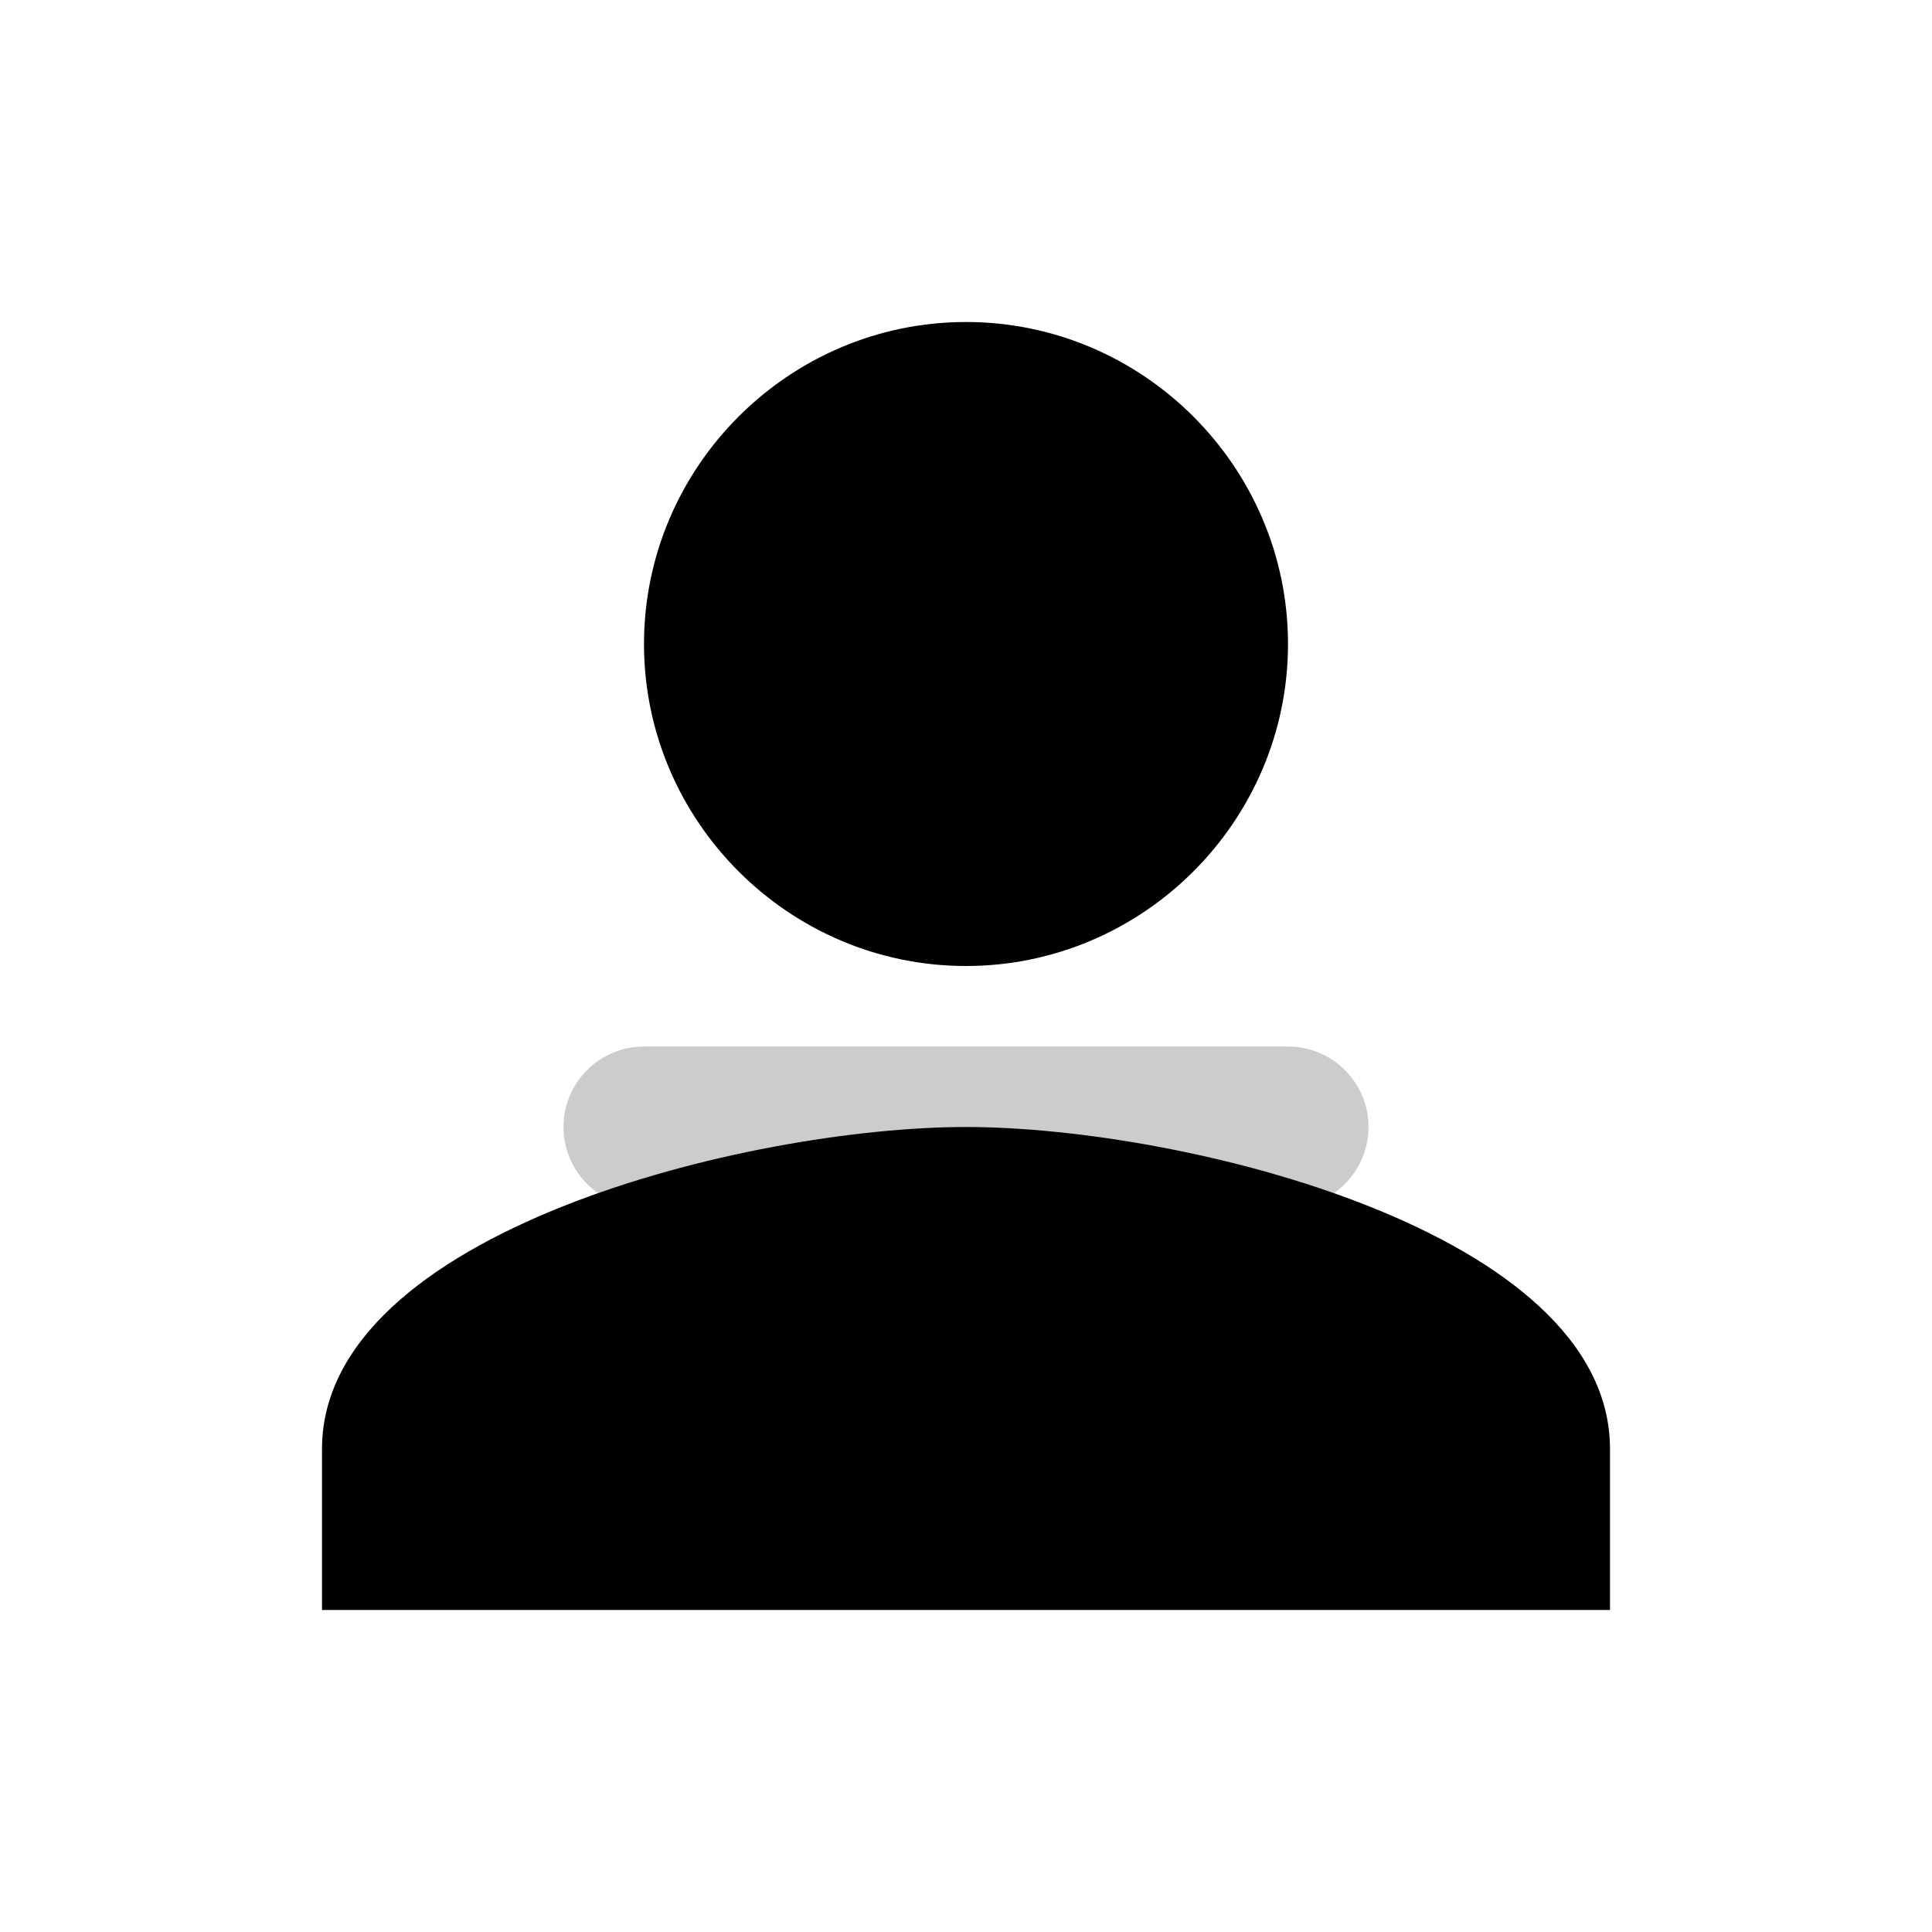
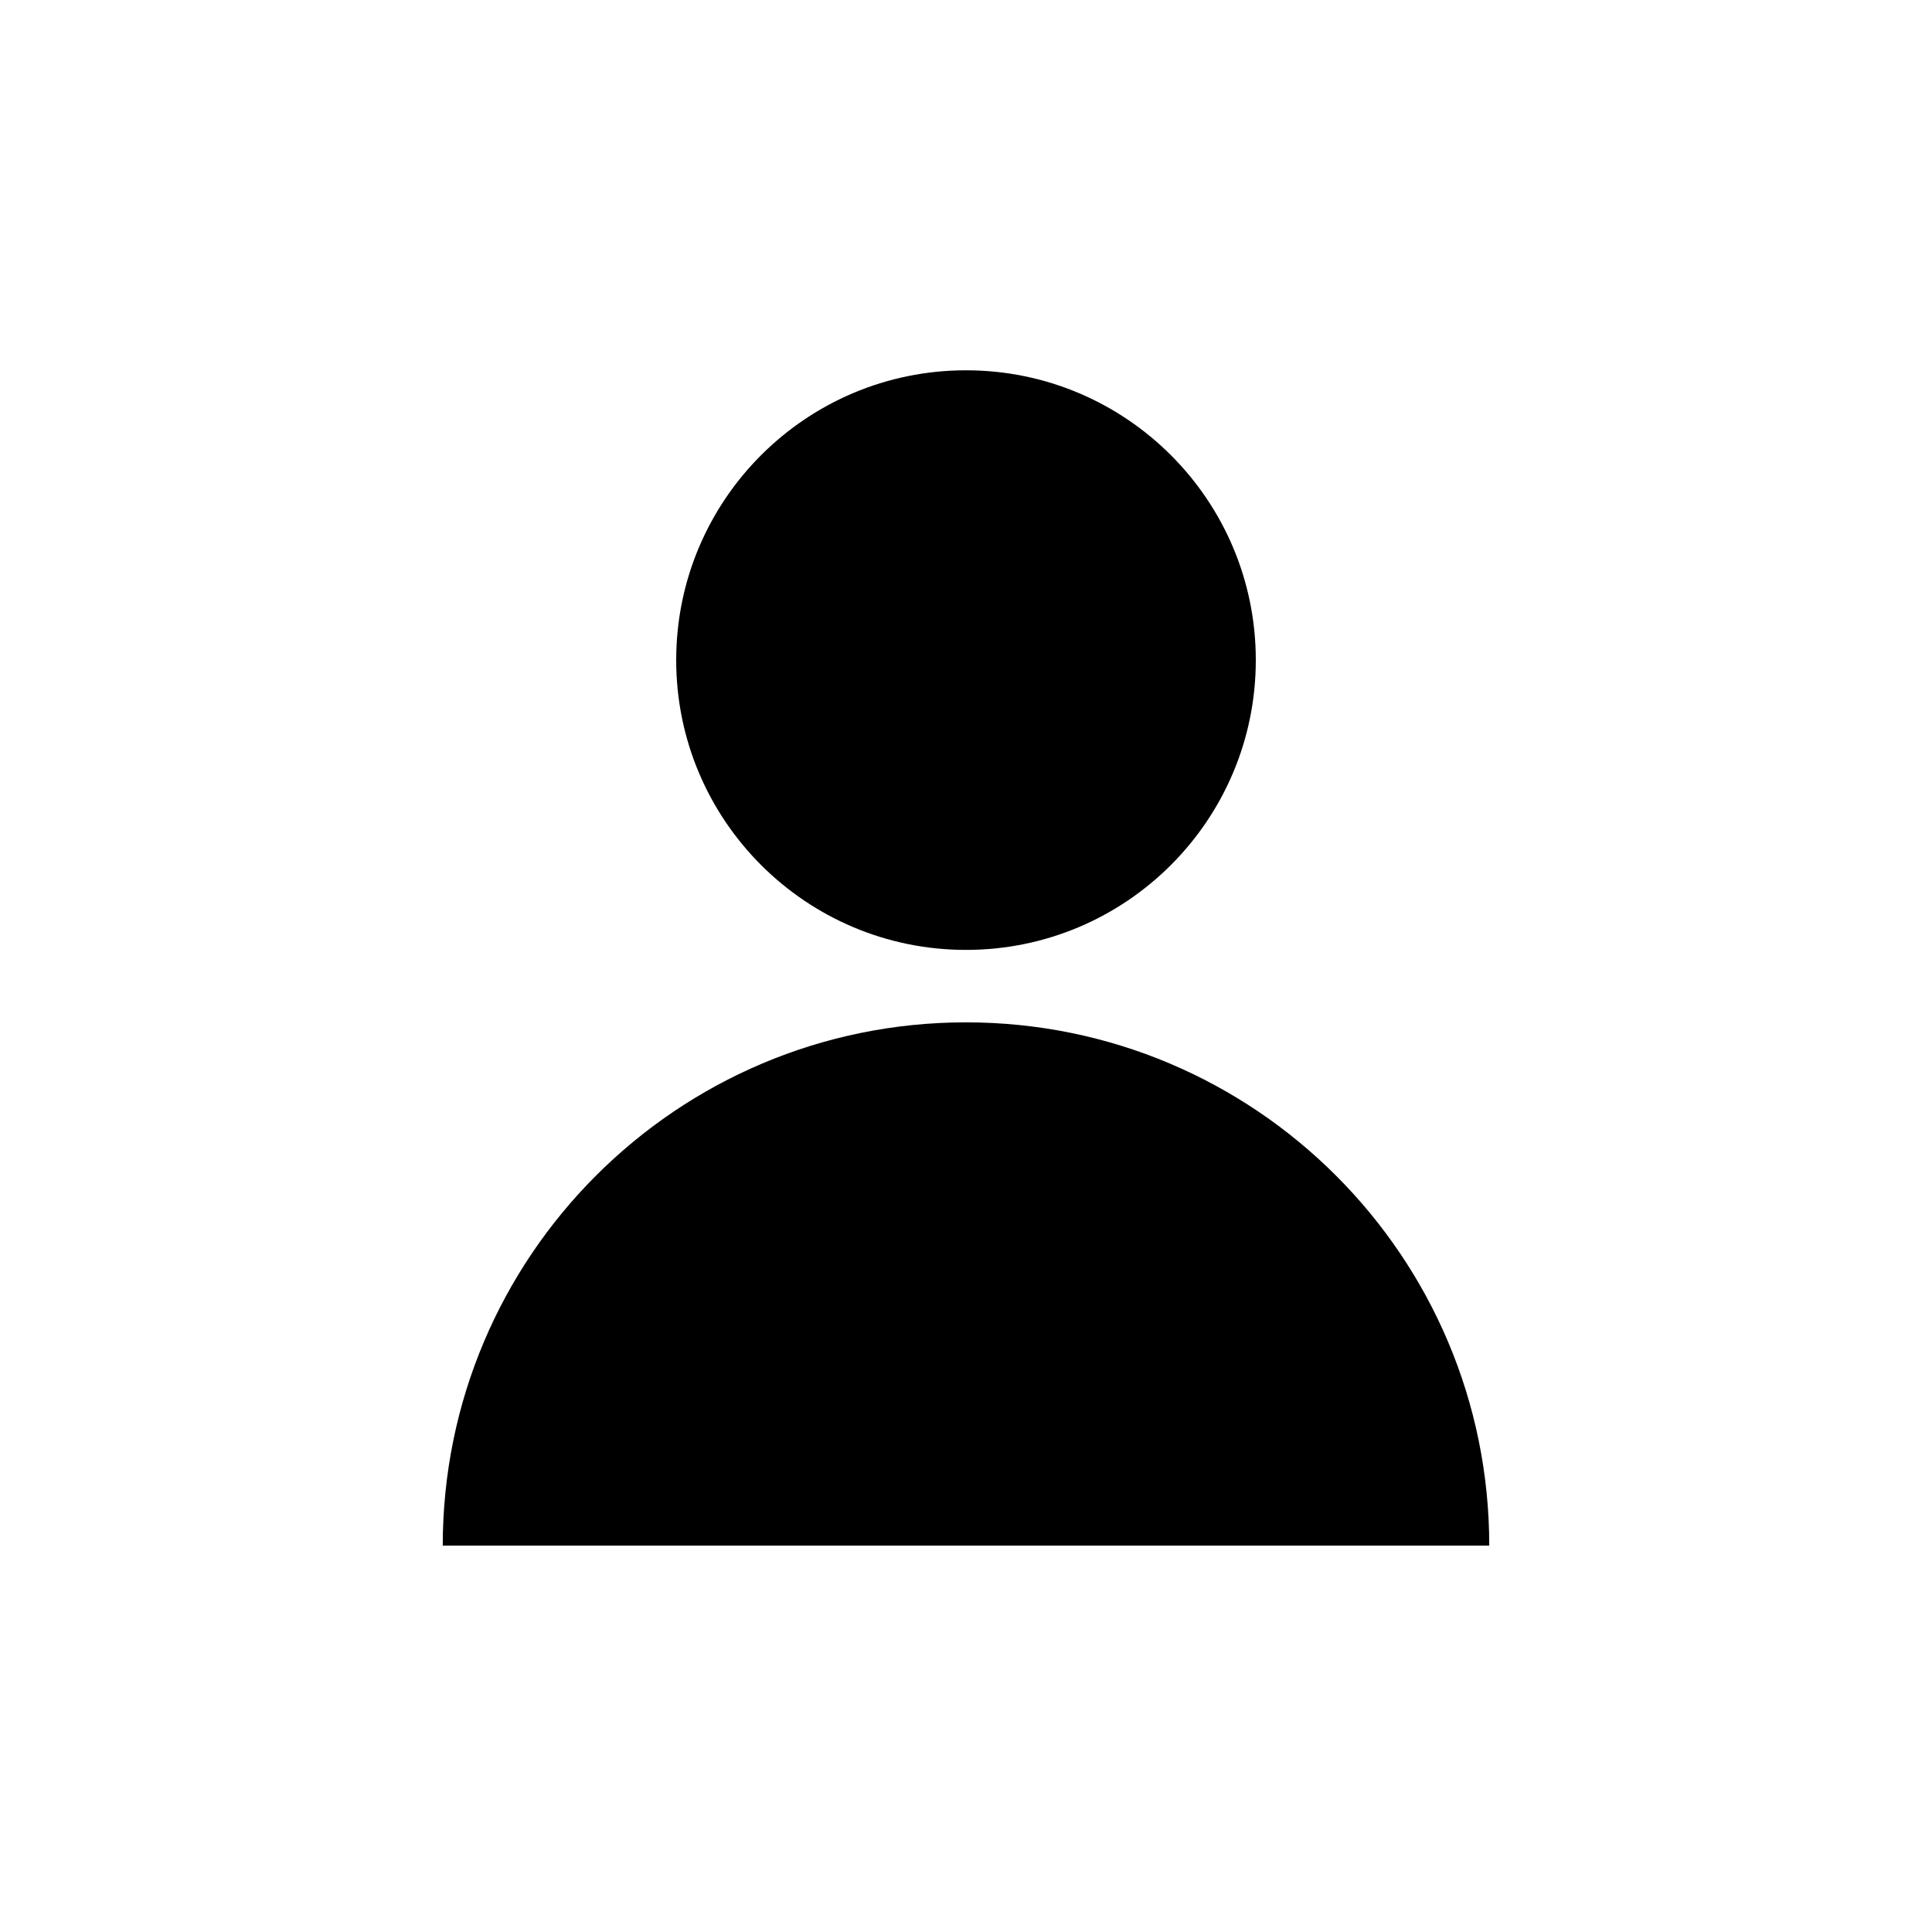
- <svg xmlns="http://www.w3.org/2000/svg" width="24" height="24" viewBox="0 0 24 24">
-   <path d="M12 12c2.2 0 4-1.8 4-4s-1.8-4-4-4-4 1.8-4 4 1.8 4 4 4zm0 2c-2.7 0-8 1.3-8 4v2h16v-2c0-2.7-5.3-4-8-4z" fill="currentColor" />
-   <path d="M8 14h8" stroke="currentColor" stroke-opacity="0.2" stroke-width="2" stroke-linecap="round" />
+ <svg xmlns="http://www.w3.org/2000/svg" width="24" height="24" viewBox="0 0 24 24" fill="none">
+   <circle cx="12" cy="8.2" r="3.6" fill="currentColor" />
+   <path d="M5.5 19.2a6.5 6.5 0 0 1 13 0" fill="currentColor" />
</svg>
